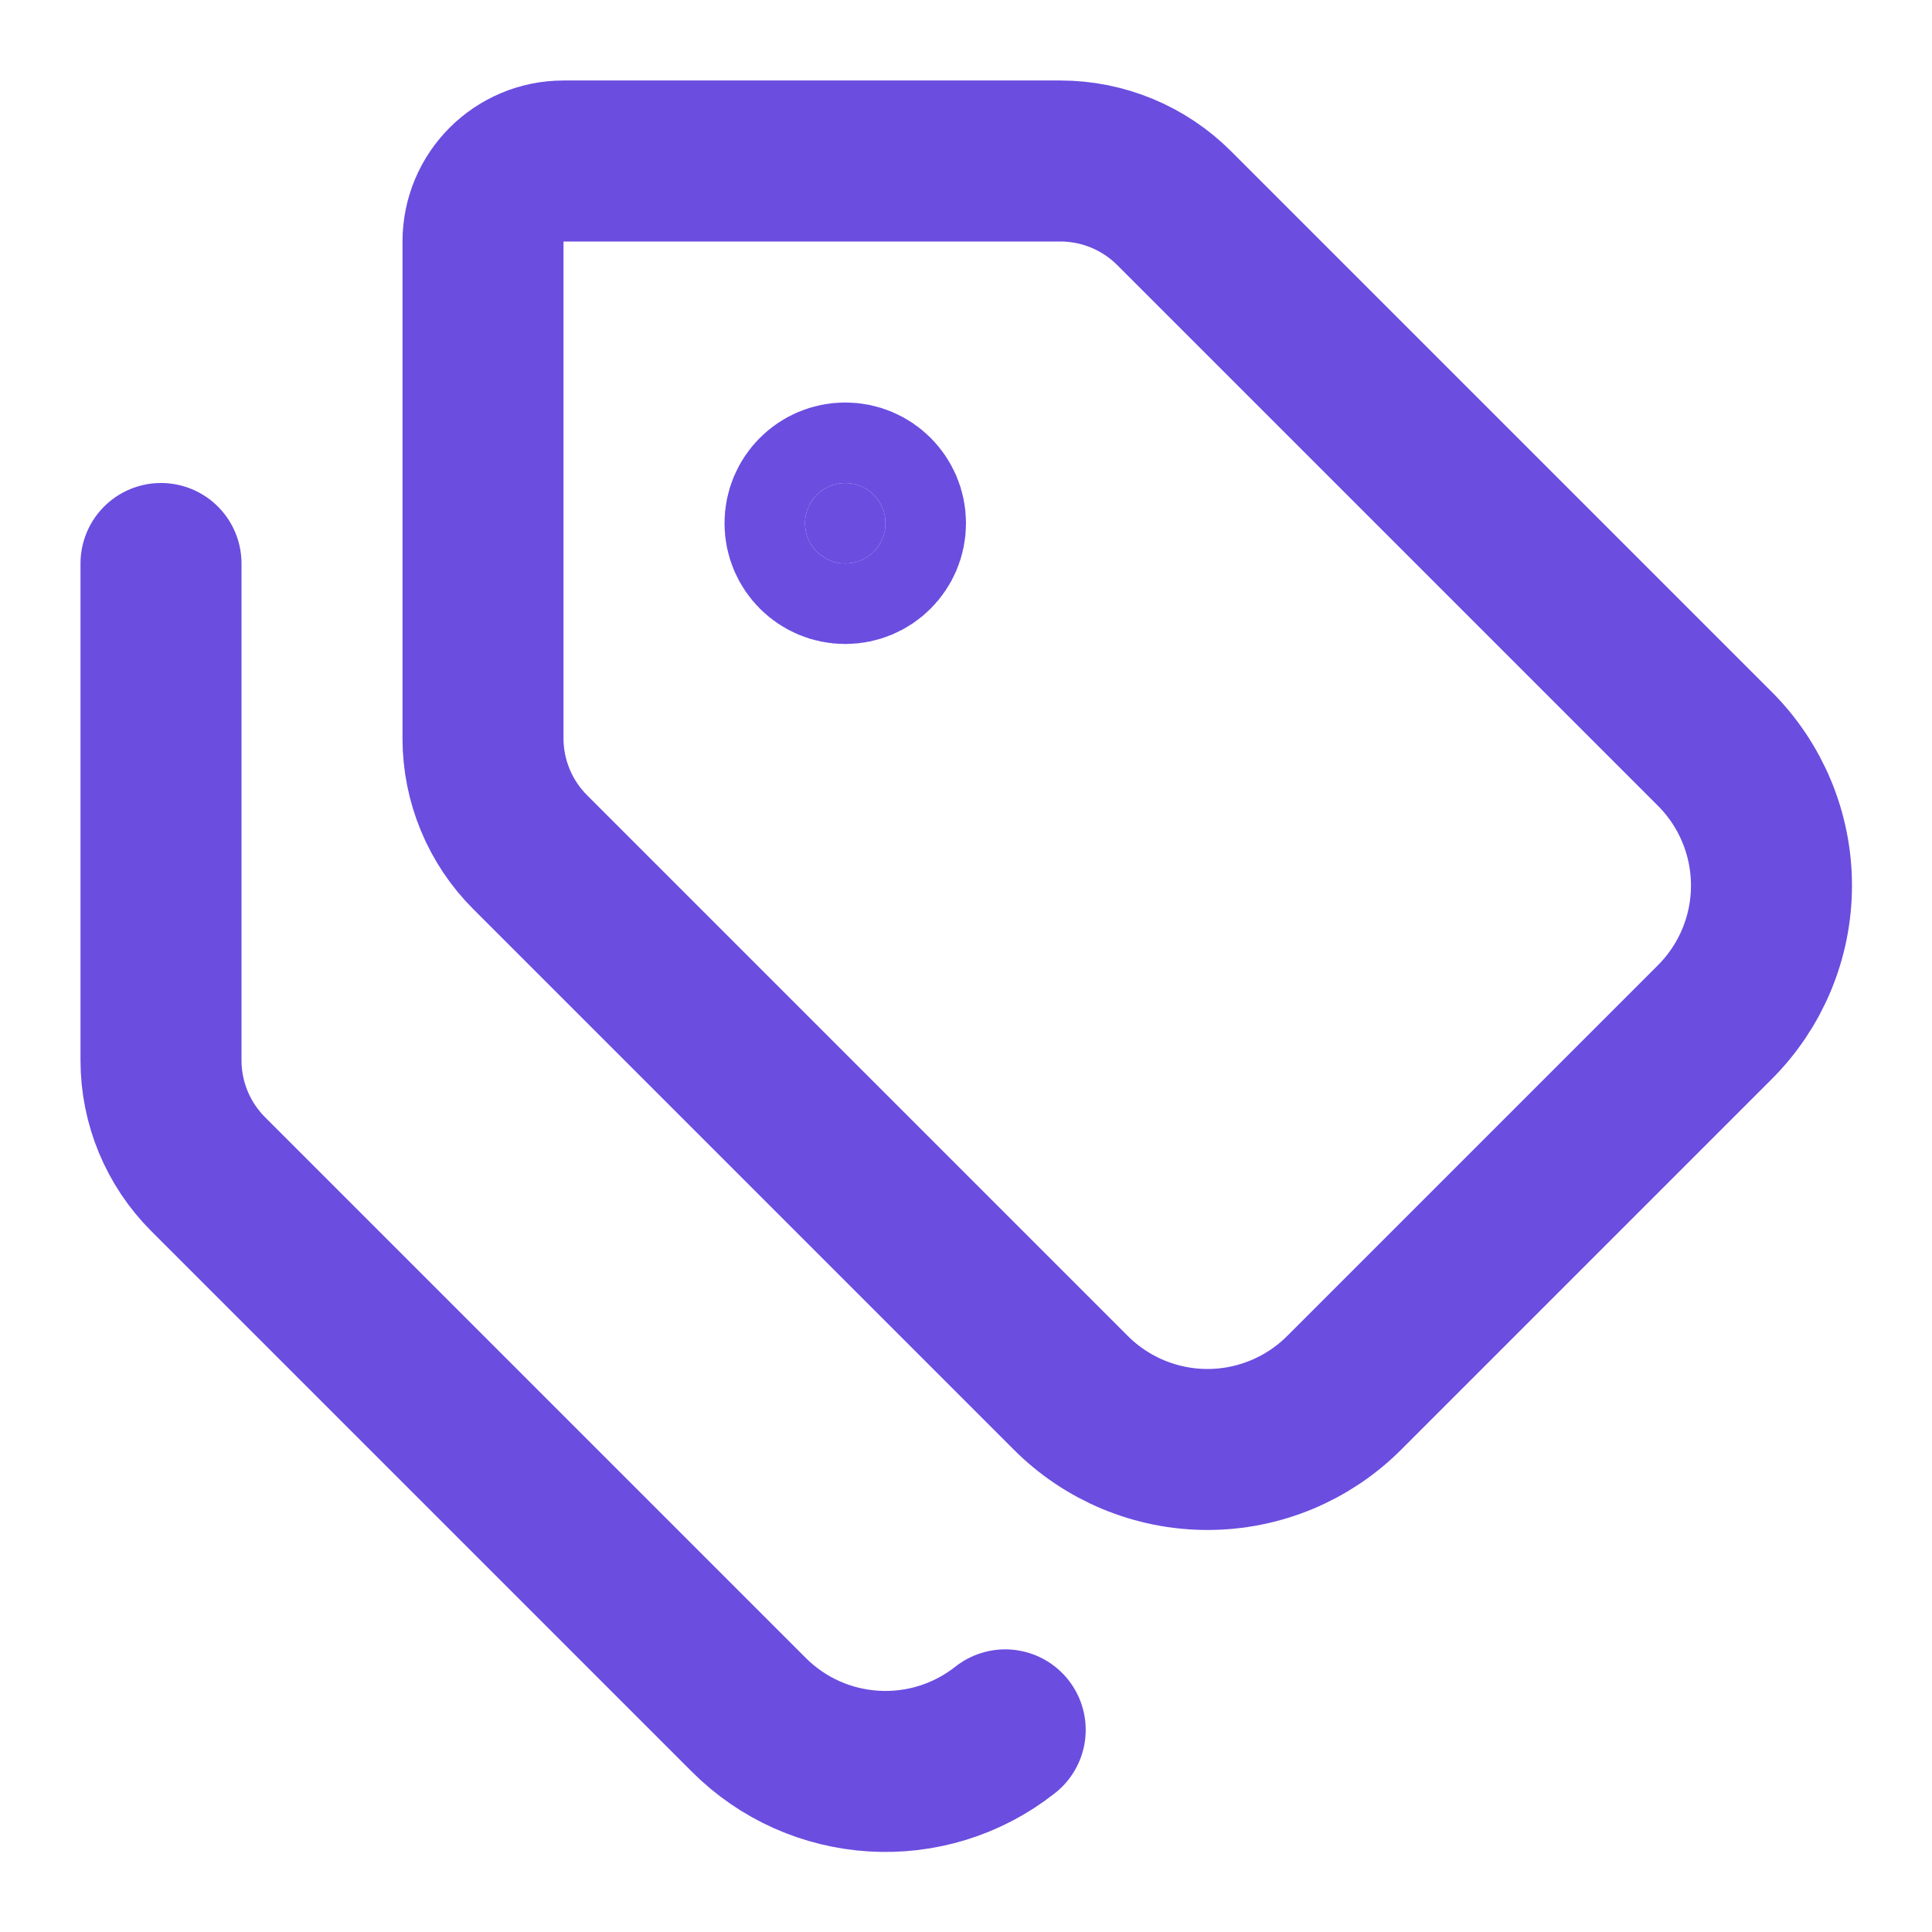
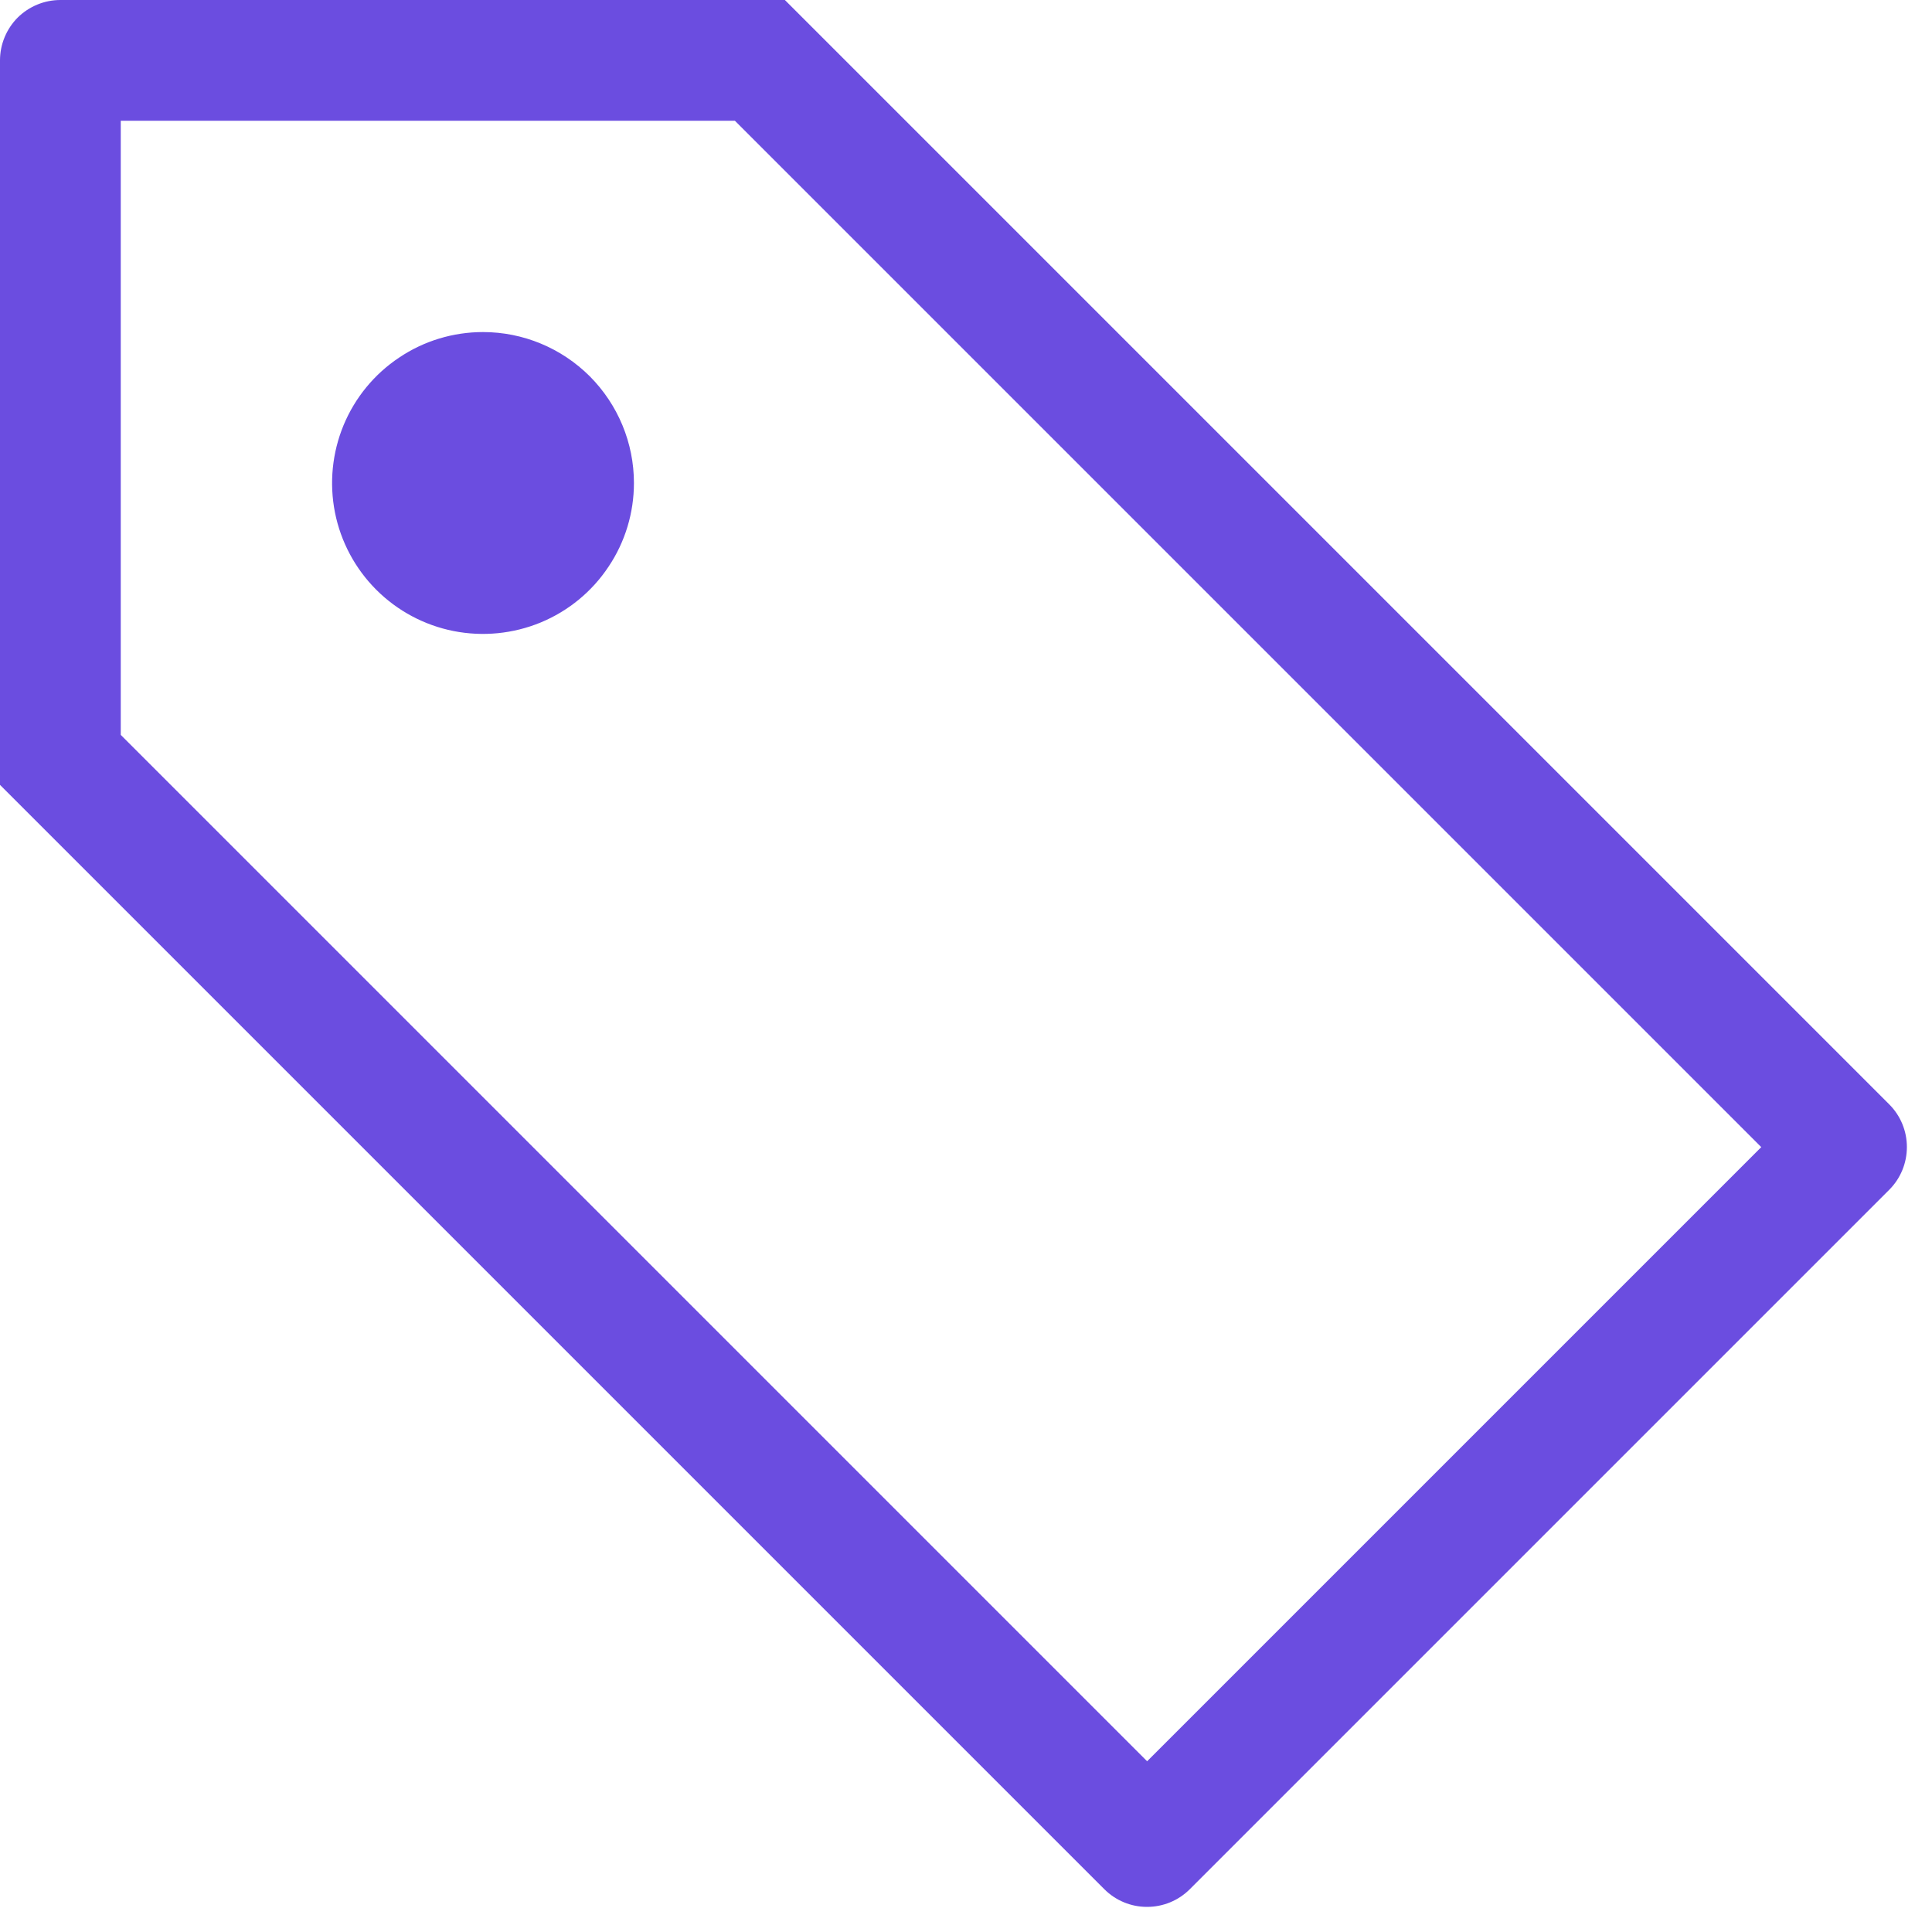
- <svg xmlns="http://www.w3.org/2000/svg" width="16" height="16" viewBox="0 0 24 24" fill="none" stroke="#6b4de0" stroke-width="2" stroke-linecap="round" stroke-linejoin="round">
-   <path d="M13.172 2a2 2 0 0 1 1.414.586l6.71 6.71a2.4 2.4 0 0 1 0 3.408l-4.592 4.592a2.4 2.4 0 0 1-3.408 0l-6.71-6.71A2 2 0 0 1 6 9.172V3a1 1 0 0 1 1-1z" />
-   <path d="M2 7v6.172a2 2 0 0 0 .586 1.414l6.71 6.71a2.4 2.4 0 0 0 3.191.193" />
-   <circle cx="10.5" cy="6.5" r=".5" fill="#6b4de0" />
+ <svg xmlns="http://www.w3.org/2000/svg" width="16" height="16" viewBox="0 0 16 16" fill="#6b4de0">
+   <path d="M6.086 1L14.586 9.5L9.5 14.586L1 6.086V1H6.086ZM6.5 0H0.5C0.367 0 0.24 0.053 0.146 0.146C0.053 0.24 0 0.367 0 0.5L0 6.5L9.146 15.646C9.24 15.74 9.367 15.792 9.499 15.792C9.632 15.792 9.759 15.74 9.853 15.646L15.646 9.853C15.74 9.759 15.792 9.632 15.792 9.499C15.792 9.367 15.74 9.24 15.646 9.146L6.5 0ZM4 2.75C3.753 2.75 3.511 2.823 3.306 2.961C3.1 3.098 2.94 3.293 2.845 3.522C2.751 3.75 2.726 4.001 2.774 4.244C2.822 4.486 2.941 4.709 3.116 4.884C3.291 5.059 3.514 5.178 3.756 5.226C3.999 5.274 4.25 5.249 4.478 5.155C4.707 5.06 4.902 4.9 5.039 4.694C5.177 4.489 5.25 4.247 5.25 4C5.25 3.668 5.118 3.351 4.884 3.116C4.649 2.882 4.332 2.75 4 2.75Z" />
</svg>
